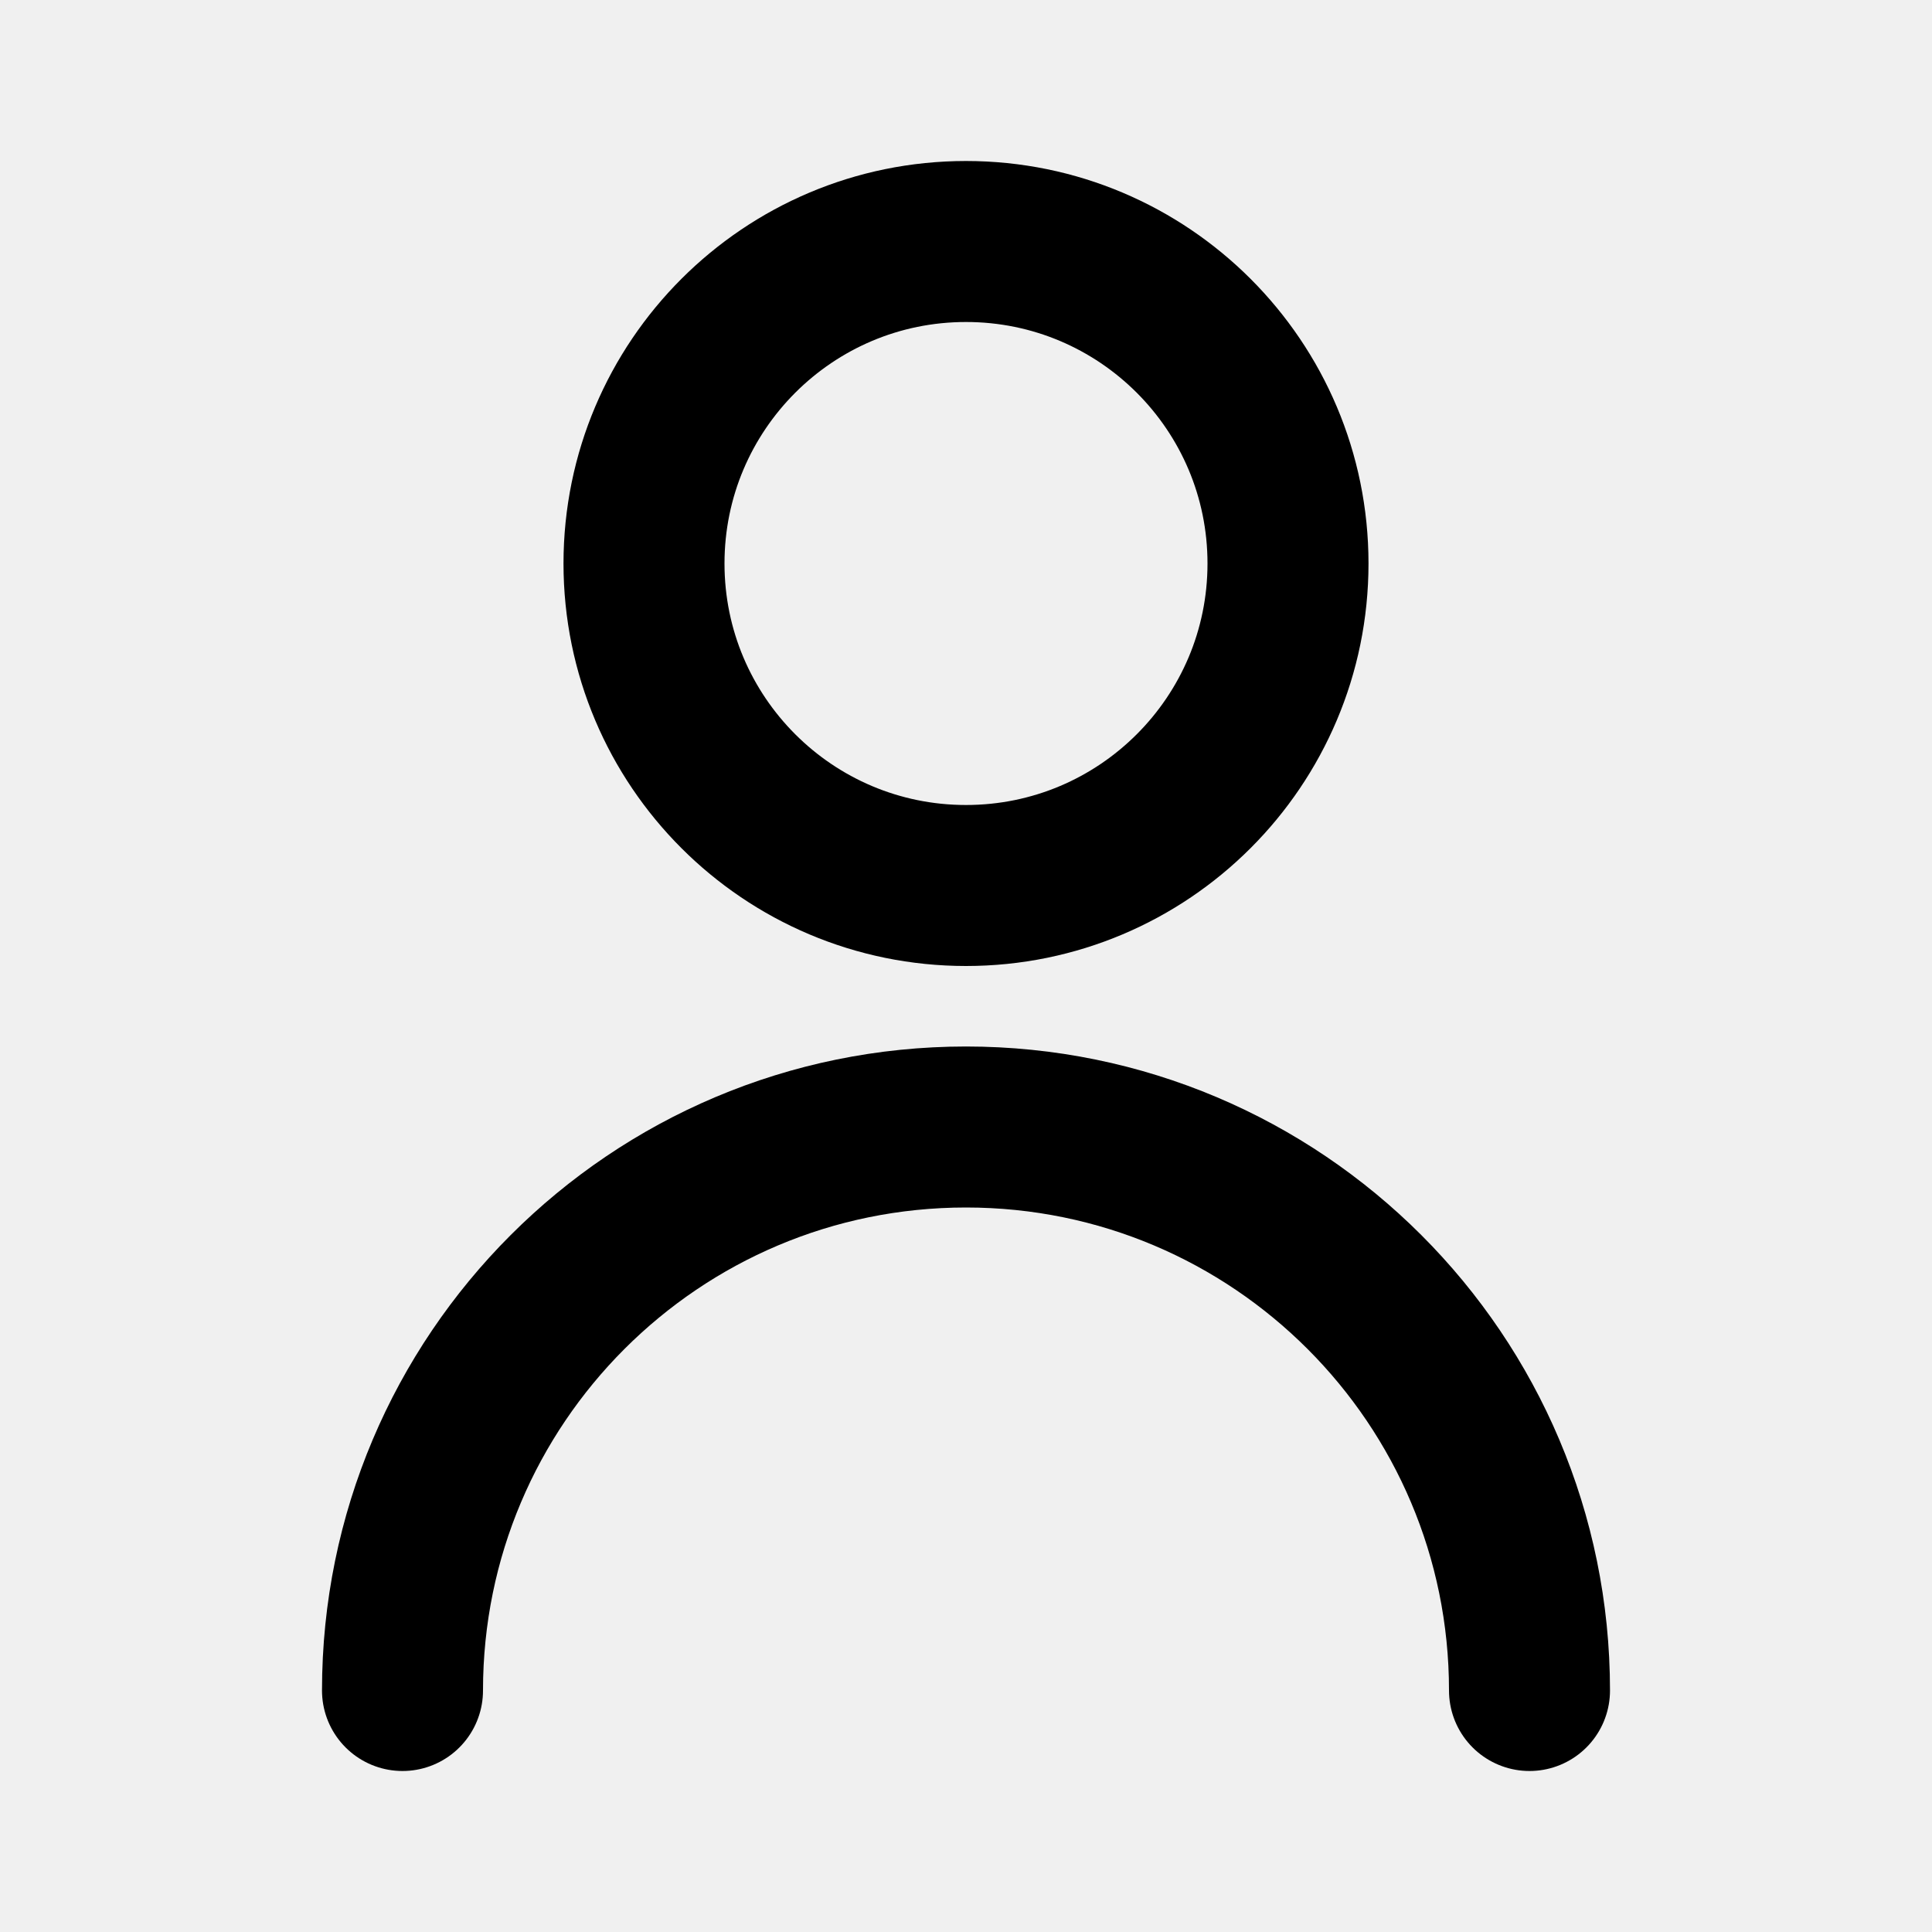
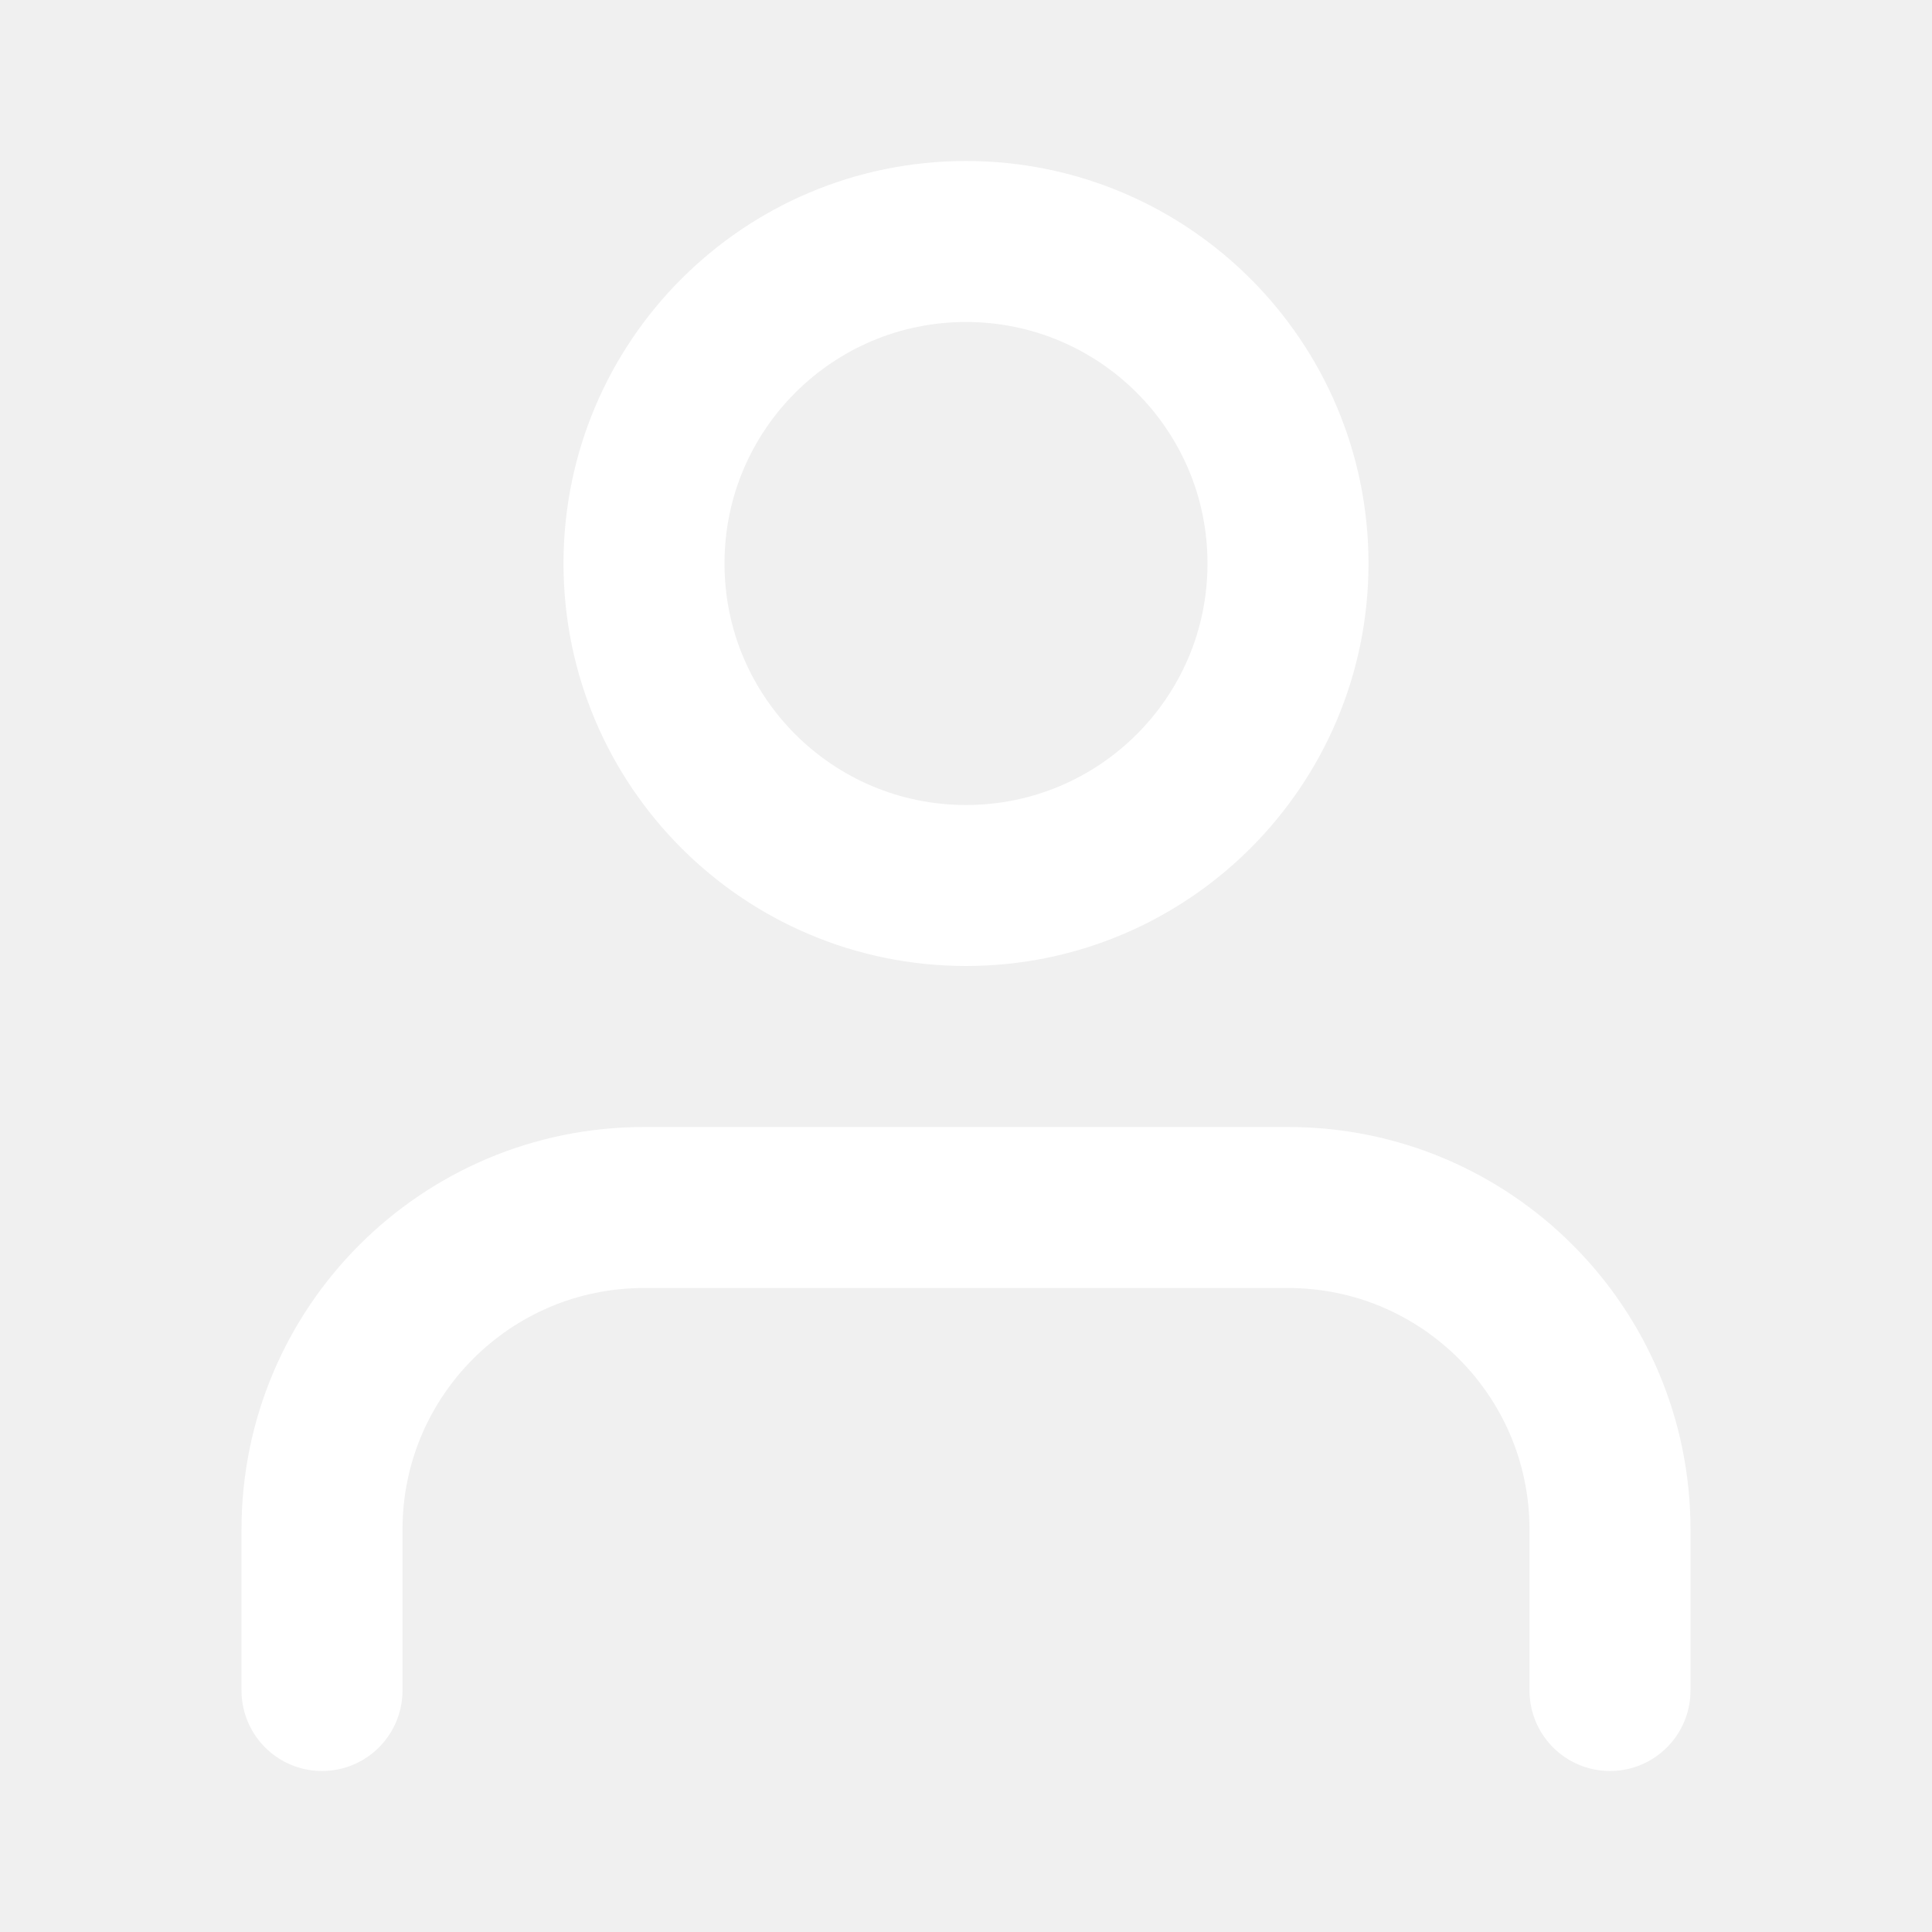
- <svg xmlns="http://www.w3.org/2000/svg" width="800px" height="800px" viewBox="0 0 24 24" fill="none">
-   <path d="M5 21C5 17.134 8.134 14 12 14C15.866 14 19 17.134 19 21M16 7C16 9.209 14.209 11 12 11C9.791 11 8 9.209 8 7C8 4.791 9.791 3 12 3C14.209 3 16 4.791 16 7Z" stroke="#000000" stroke-width="2" stroke-linecap="round" stroke-linejoin="round" />
+ <svg xmlns="http://www.w3.org/2000/svg" width="800px" height="800px" viewBox="0 0 24 24" fill="#ffffff" stroke="#ffffff">
+   <g id="SVGRepo_bgCarrier" stroke-width="0" />
+   <g id="SVGRepo_tracerCarrier" stroke-linecap="round" stroke-linejoin="round" />
+   <g id="SVGRepo_iconCarrier">
+     <g id="Complete">
+       <g id="user">
+         <g>
+           <path d="M20,21V19a4,4,0,0,0-4-4H8a4,4,0,0,0-4,4v2" fill="none" stroke="#ffffff" stroke-linecap="round" stroke-linejoin="round" stroke-width="2" />
+           <circle cx="12" cy="7" fill="none" r="4" stroke="#ffffff" stroke-linecap="round" stroke-linejoin="round" stroke-width="2" />
+         </g>
+       </g>
+     </g>
+   </g>
</svg>
